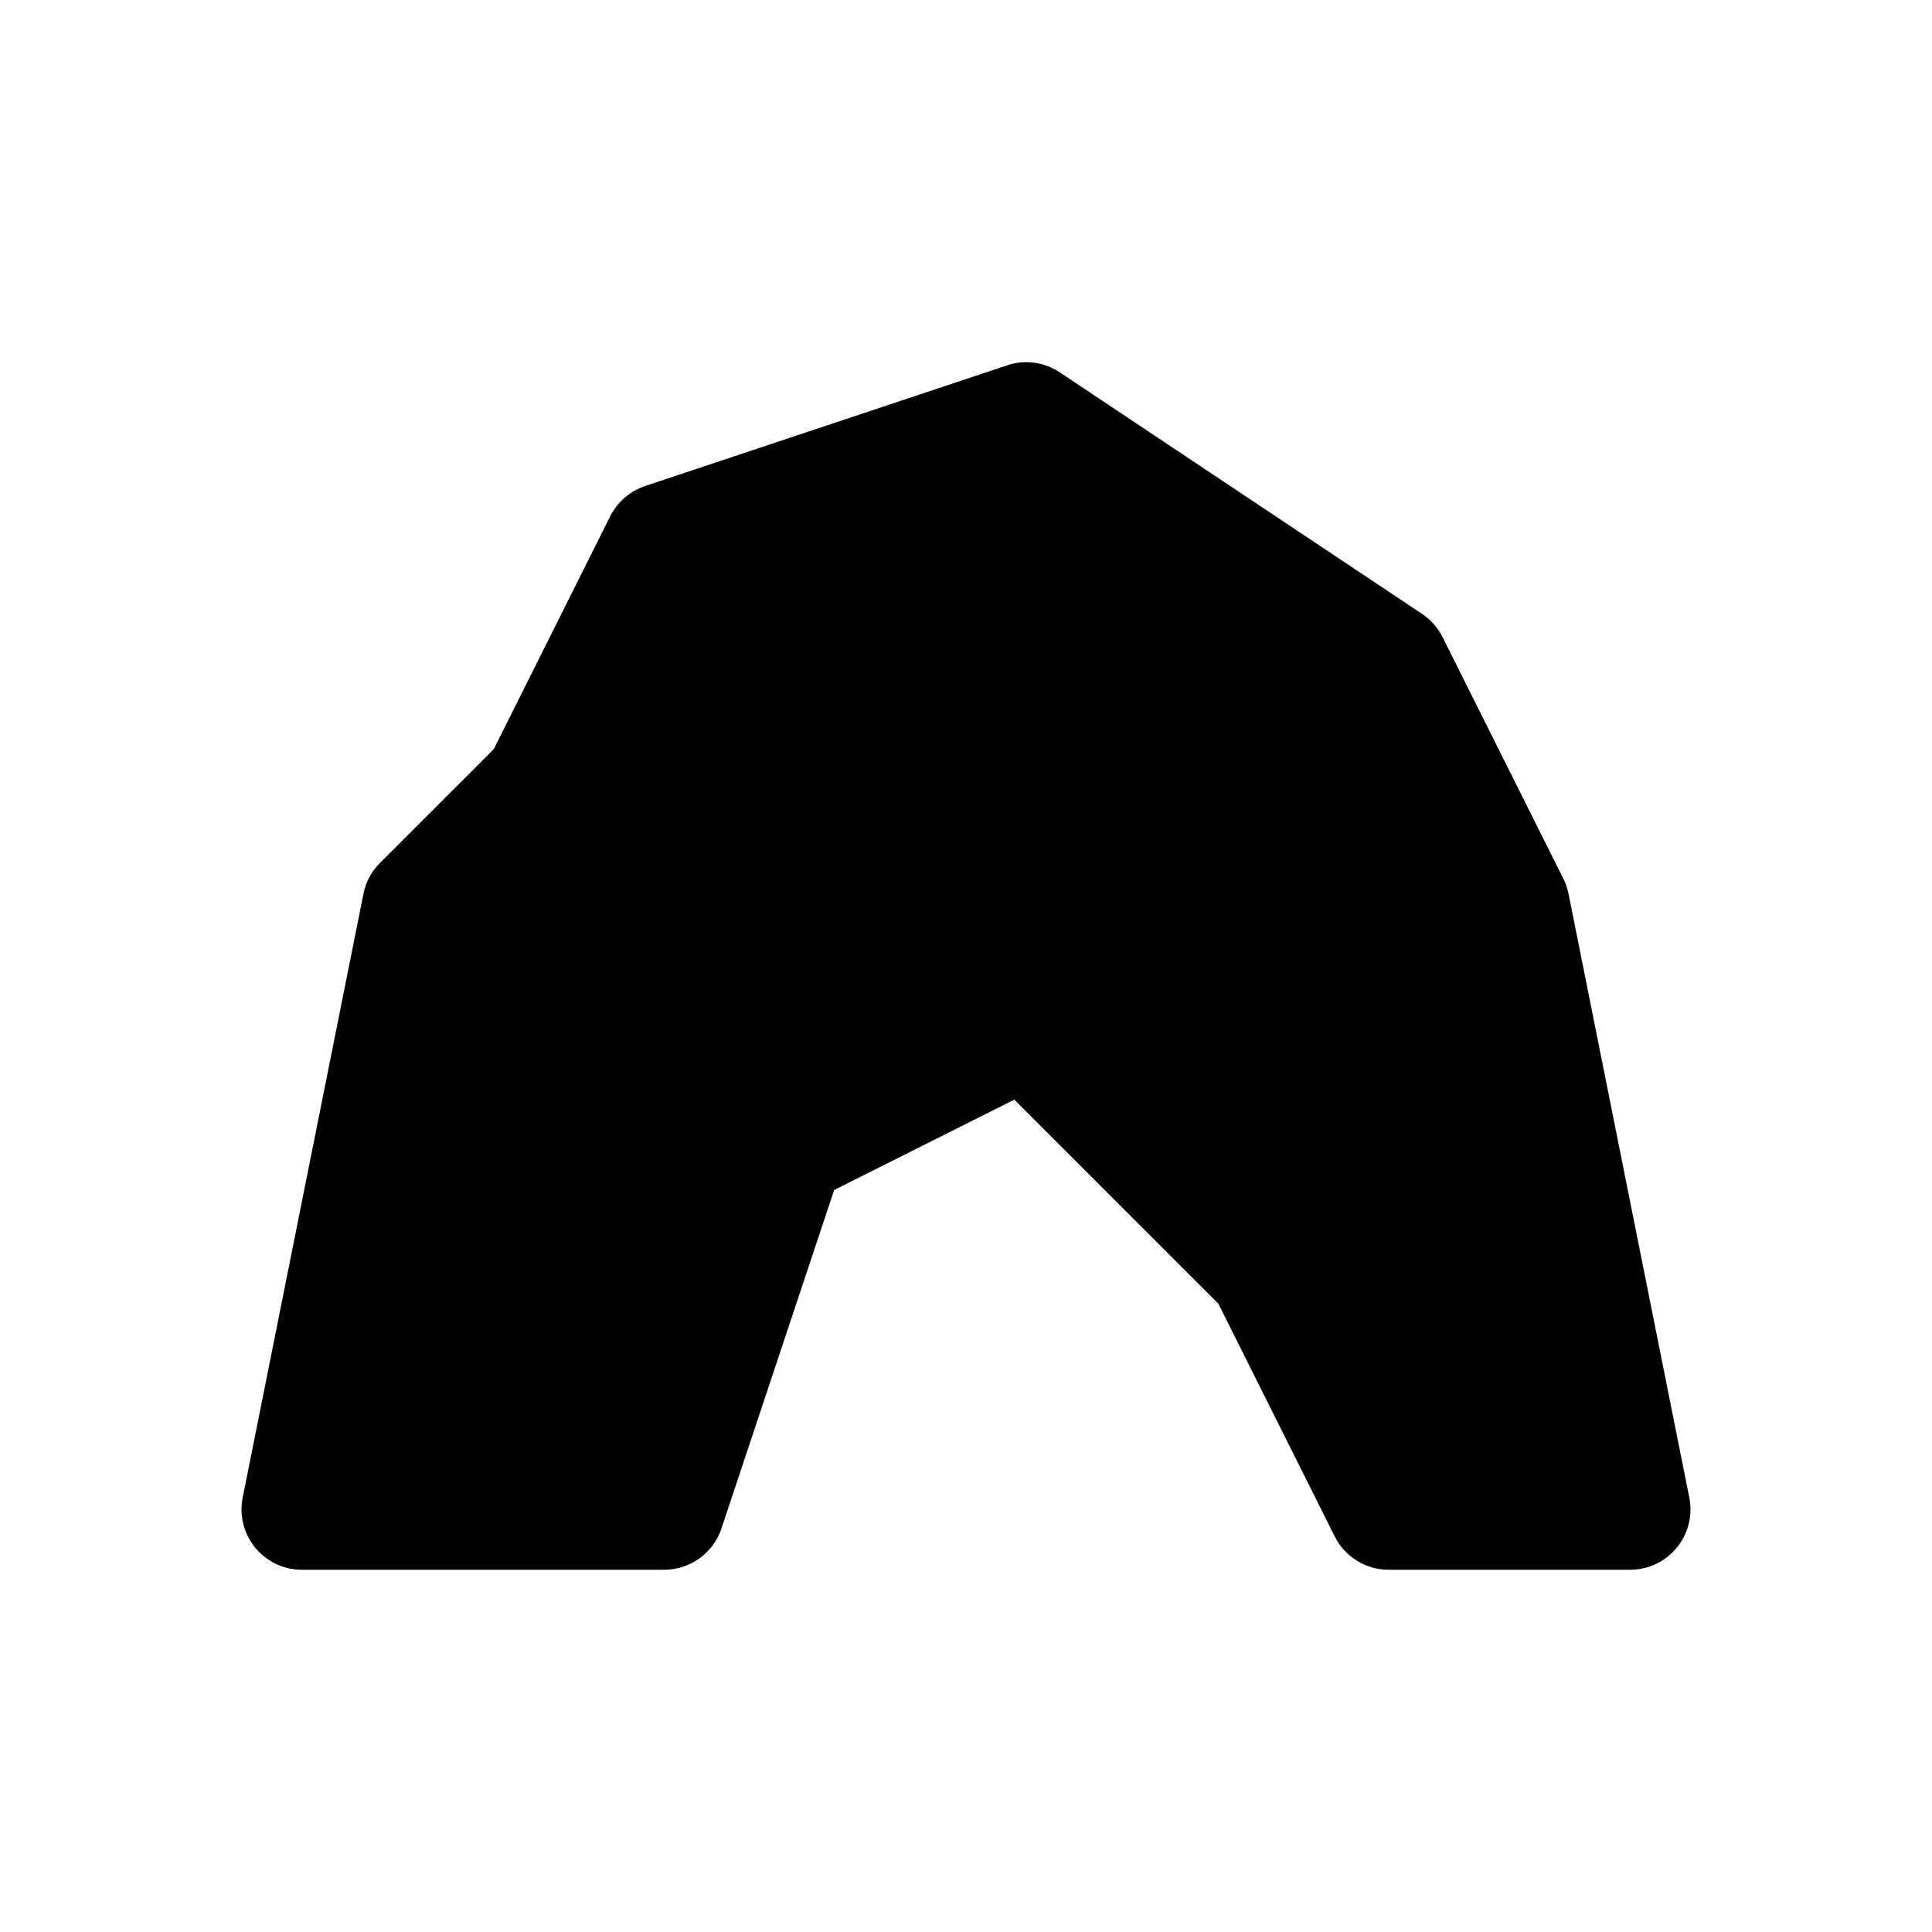
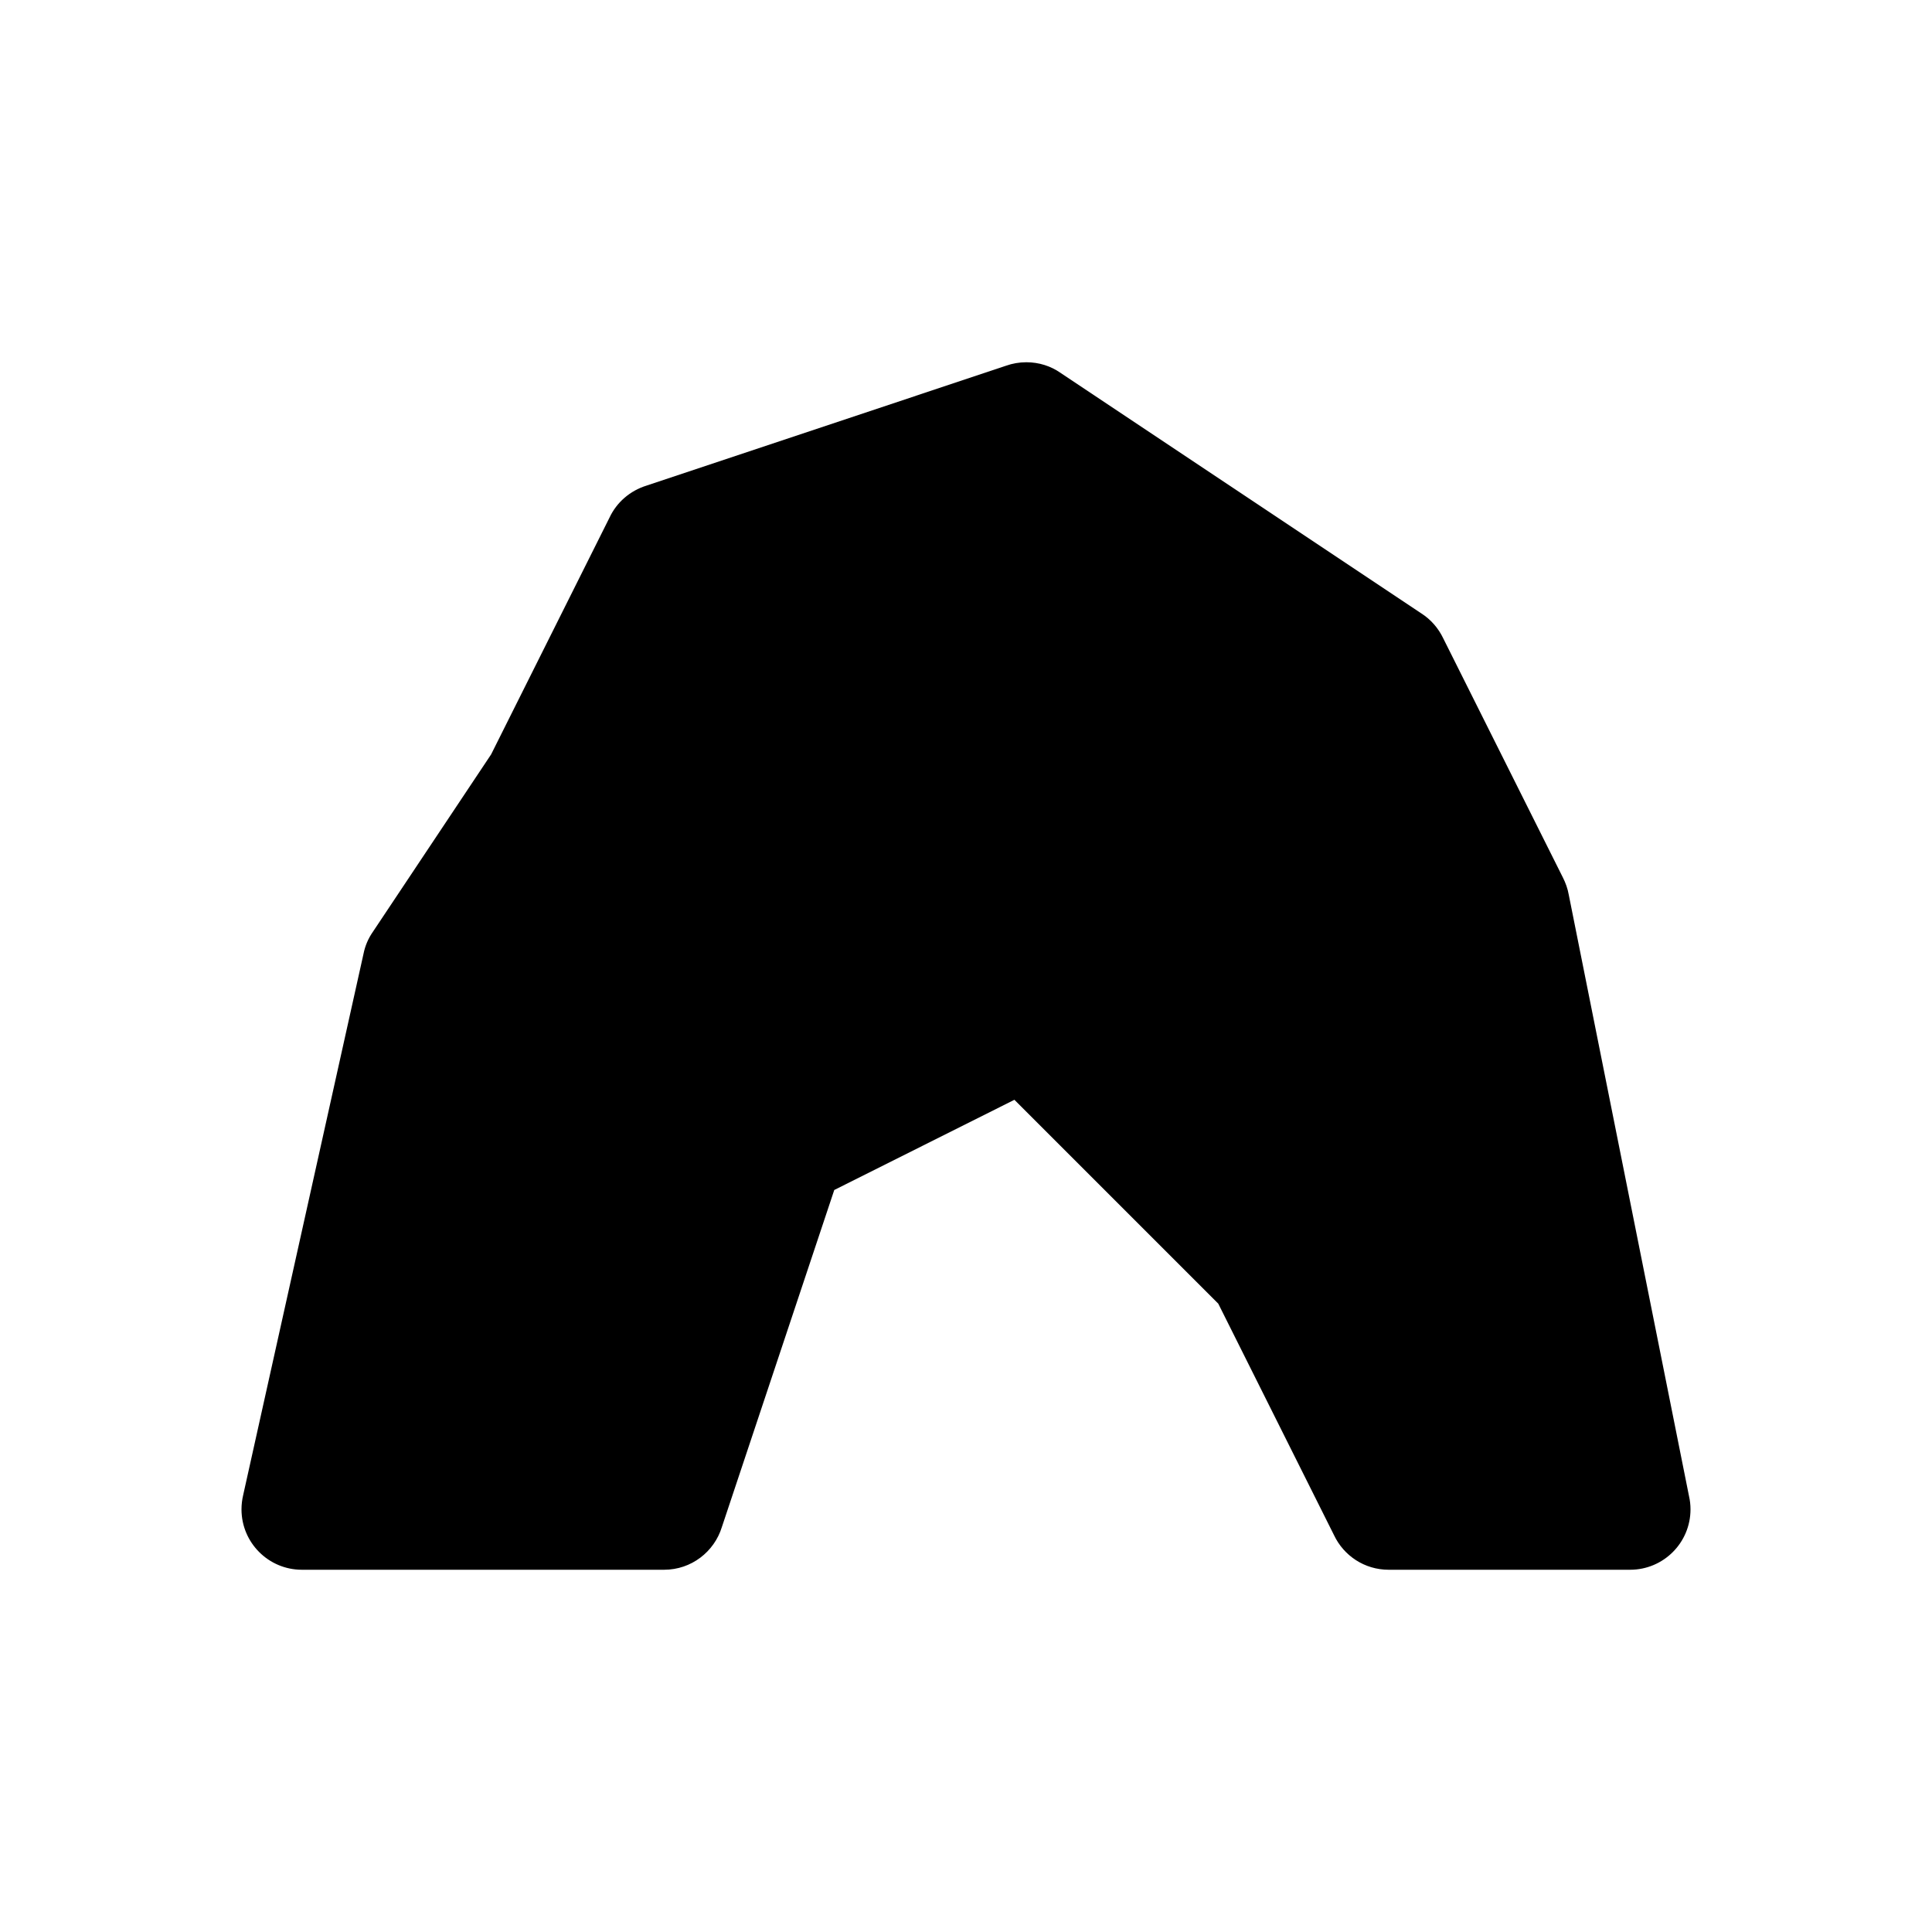
<svg xmlns="http://www.w3.org/2000/svg" width="16" height="16">
-   <path d="M 8.469,3.0 C 8.425,3.003 8.383,3.011 8.342,3.025 L 5.342,4.025 C 5.216,4.068 5.112,4.158 5.053,4.277 L 4.09,6.203 L 3.147,7.146 C 3.077,7.216 3.029,7.305 3.01,7.402 L 2.01,12.402 C 1.948,12.712 2.185,13 2.5,13.0 L 5.5,13.0 C 5.715,13 5.907,12.862 5.975,12.658 L 6.908,9.855 L 8.4,9.107 L 10.09,10.797 L 11.053,12.723 C 11.137,12.892 11.31,13 11.5,13.0 L 13.5,13.0 C 13.815,13 14.052,12.712 13.99,12.402 L 12.99,7.402 C 12.981,7.359 12.967,7.317 12.947,7.277 L 11.947,5.277 C 11.908,5.199 11.85,5.133 11.777,5.084 L 8.777,3.084 C 8.686,3.023 8.578,2.994 8.469,3.0 L 8.469,3.0" fill="#000" />
+   <path d="M 2.0,12.5 C 2.0,12.459 2.005,12.419 2.014,12.381 L 3.01,7.901 C 3.023,7.834 3.05,7.771 3.088,7.717 L 4.067,6.248 L 5.048,4.286 C 5.107,4.16 5.218,4.064 5.353,4.022 L 8.331,3.029 C 8.384,3.01 8.441,3.0 8.5,3.0 C 8.605,3.0 8.703,3.032 8.783,3.088 L 11.771,5.08 C 11.849,5.13 11.912,5.202 11.952,5.286 L 12.943,7.267 C 12.966,7.312 12.983,7.36 12.992,7.411 L 13.988,12.392 C 13.996,12.427 14.0,12.463 14.0,12.5 C 14.0,12.776 13.776,13.0 13.5,13.0 L 11.5,13.0 C 11.3,13.0 11.128,12.883 11.048,12.714 L 10.089,10.796 L 8.401,9.108 L 6.909,9.855 L 5.978,12.647 C 5.915,12.851 5.725,13.0 5.5,13.0 L 2.5,13.0 C 2.224,13.0 2.0,12.776 2.0,12.5 L 2.0,12.5" fill="#000" />
</svg>
